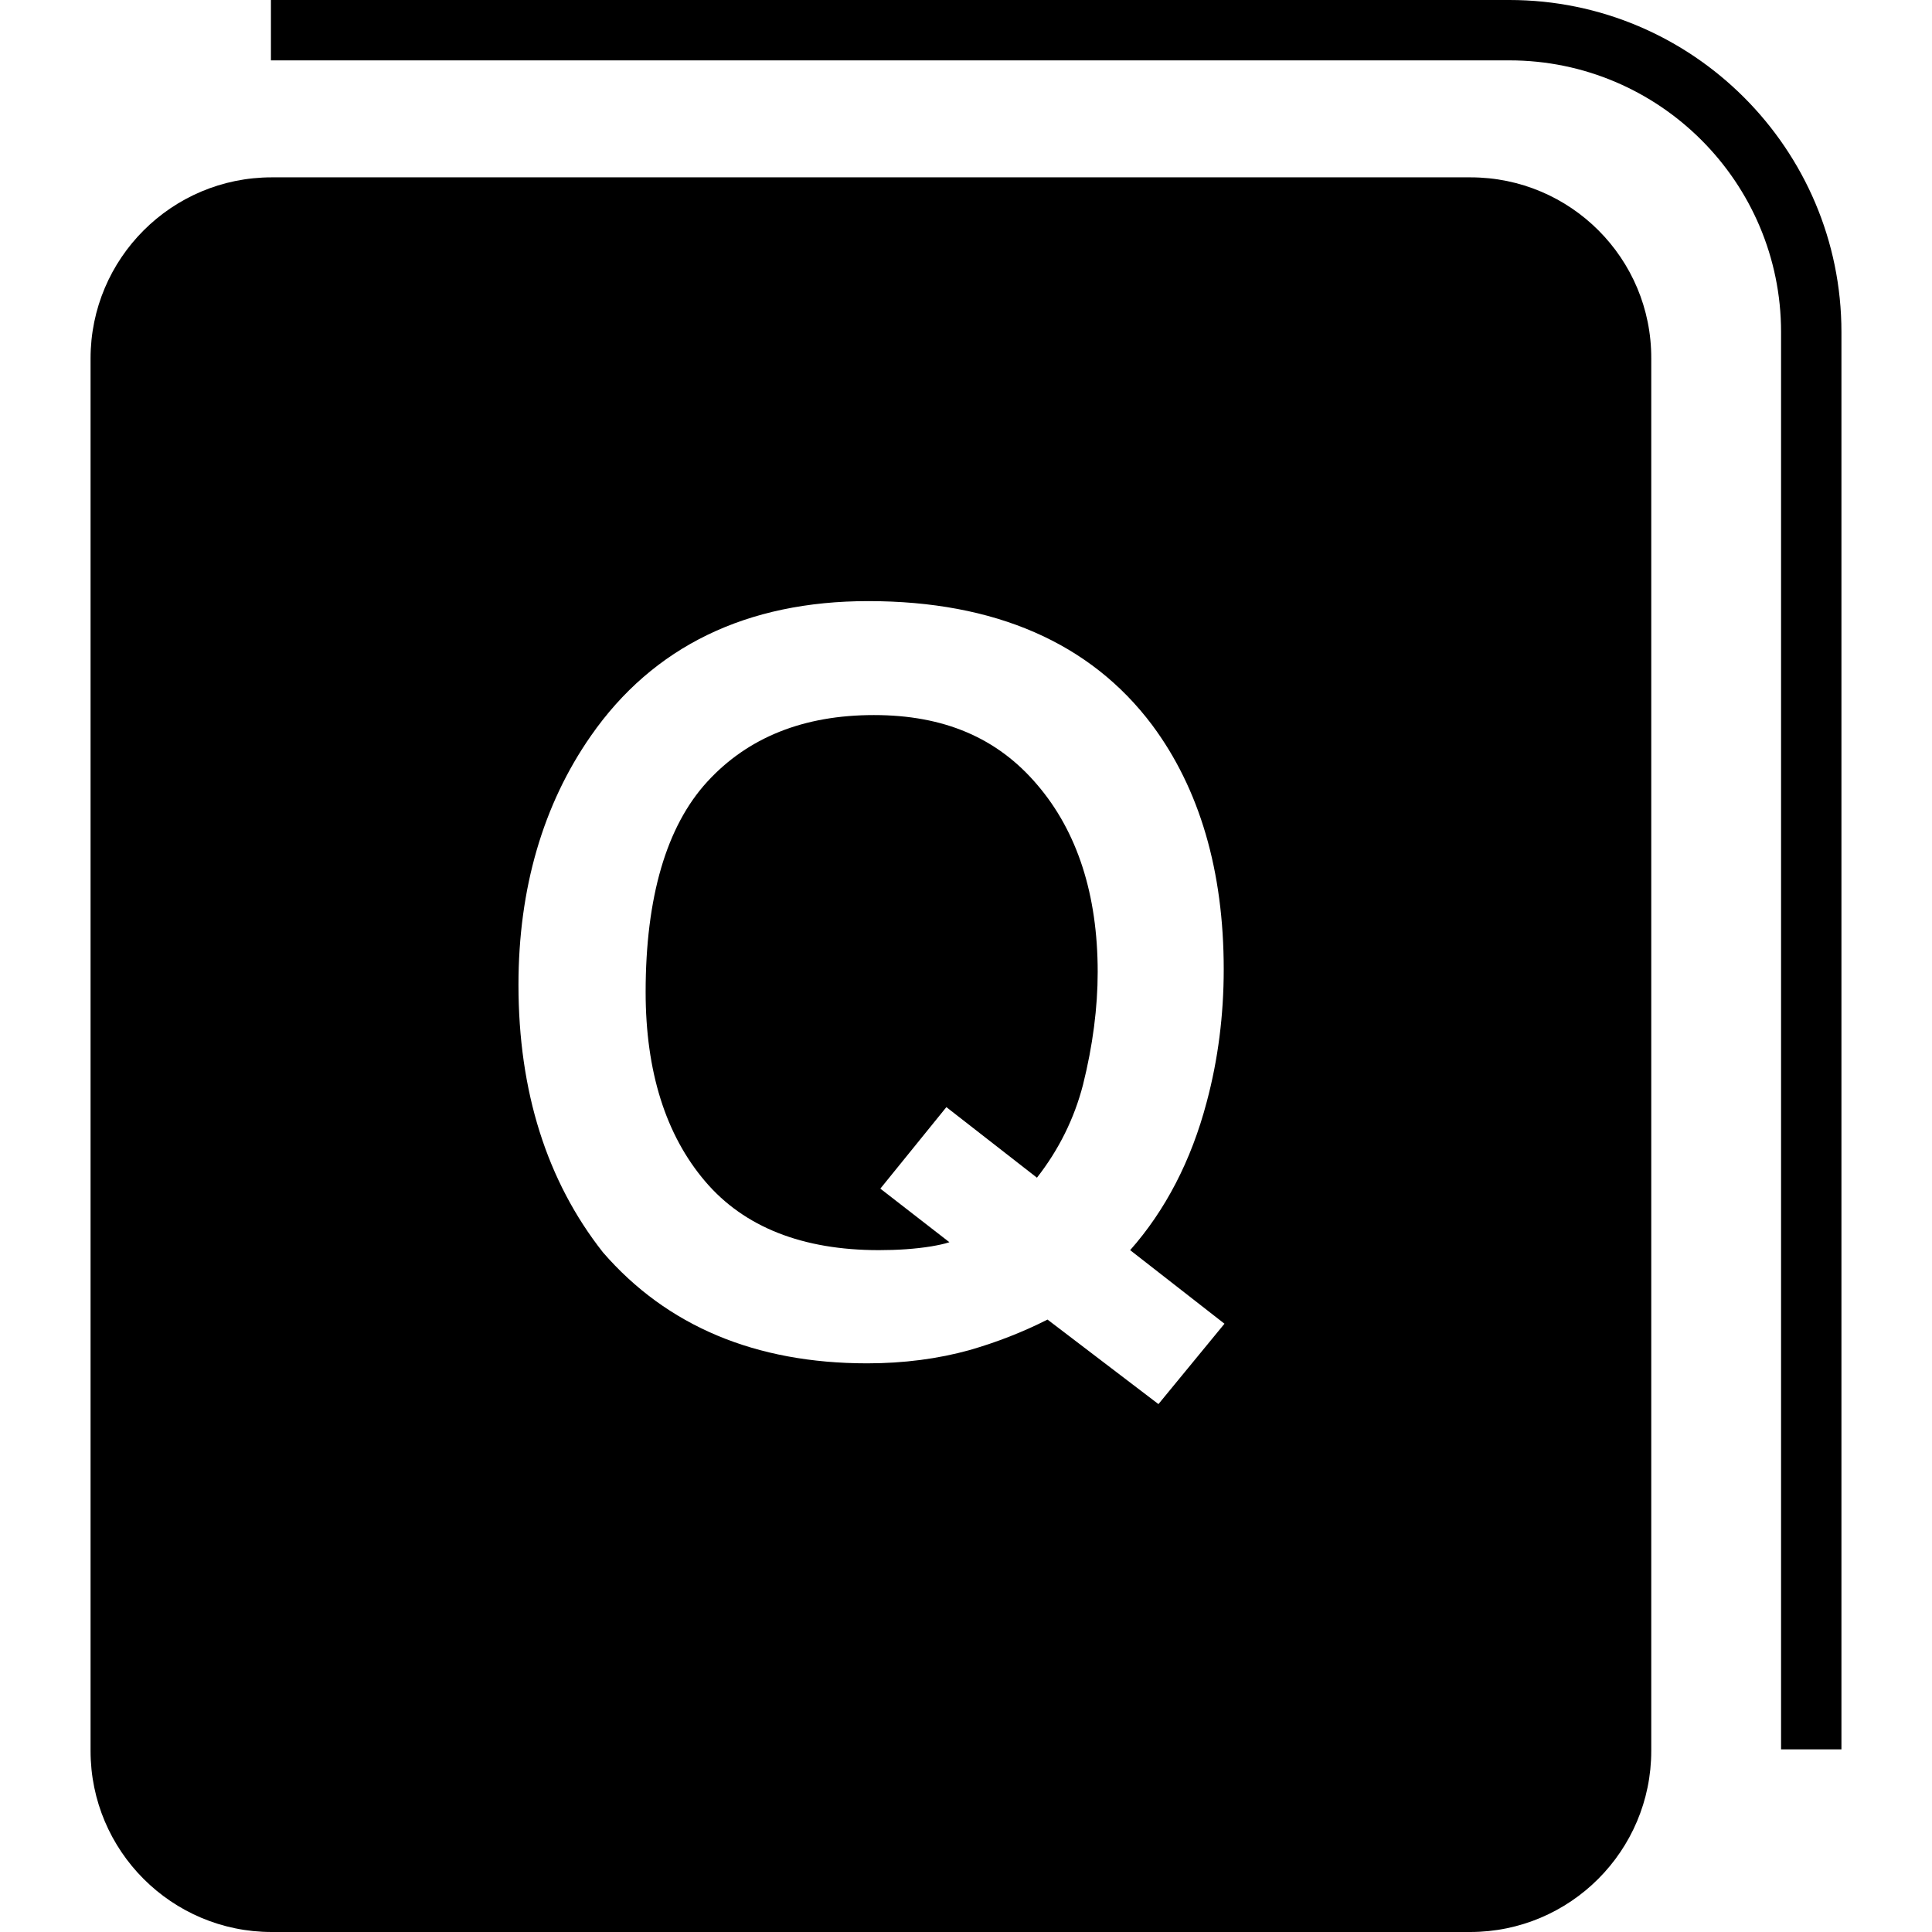
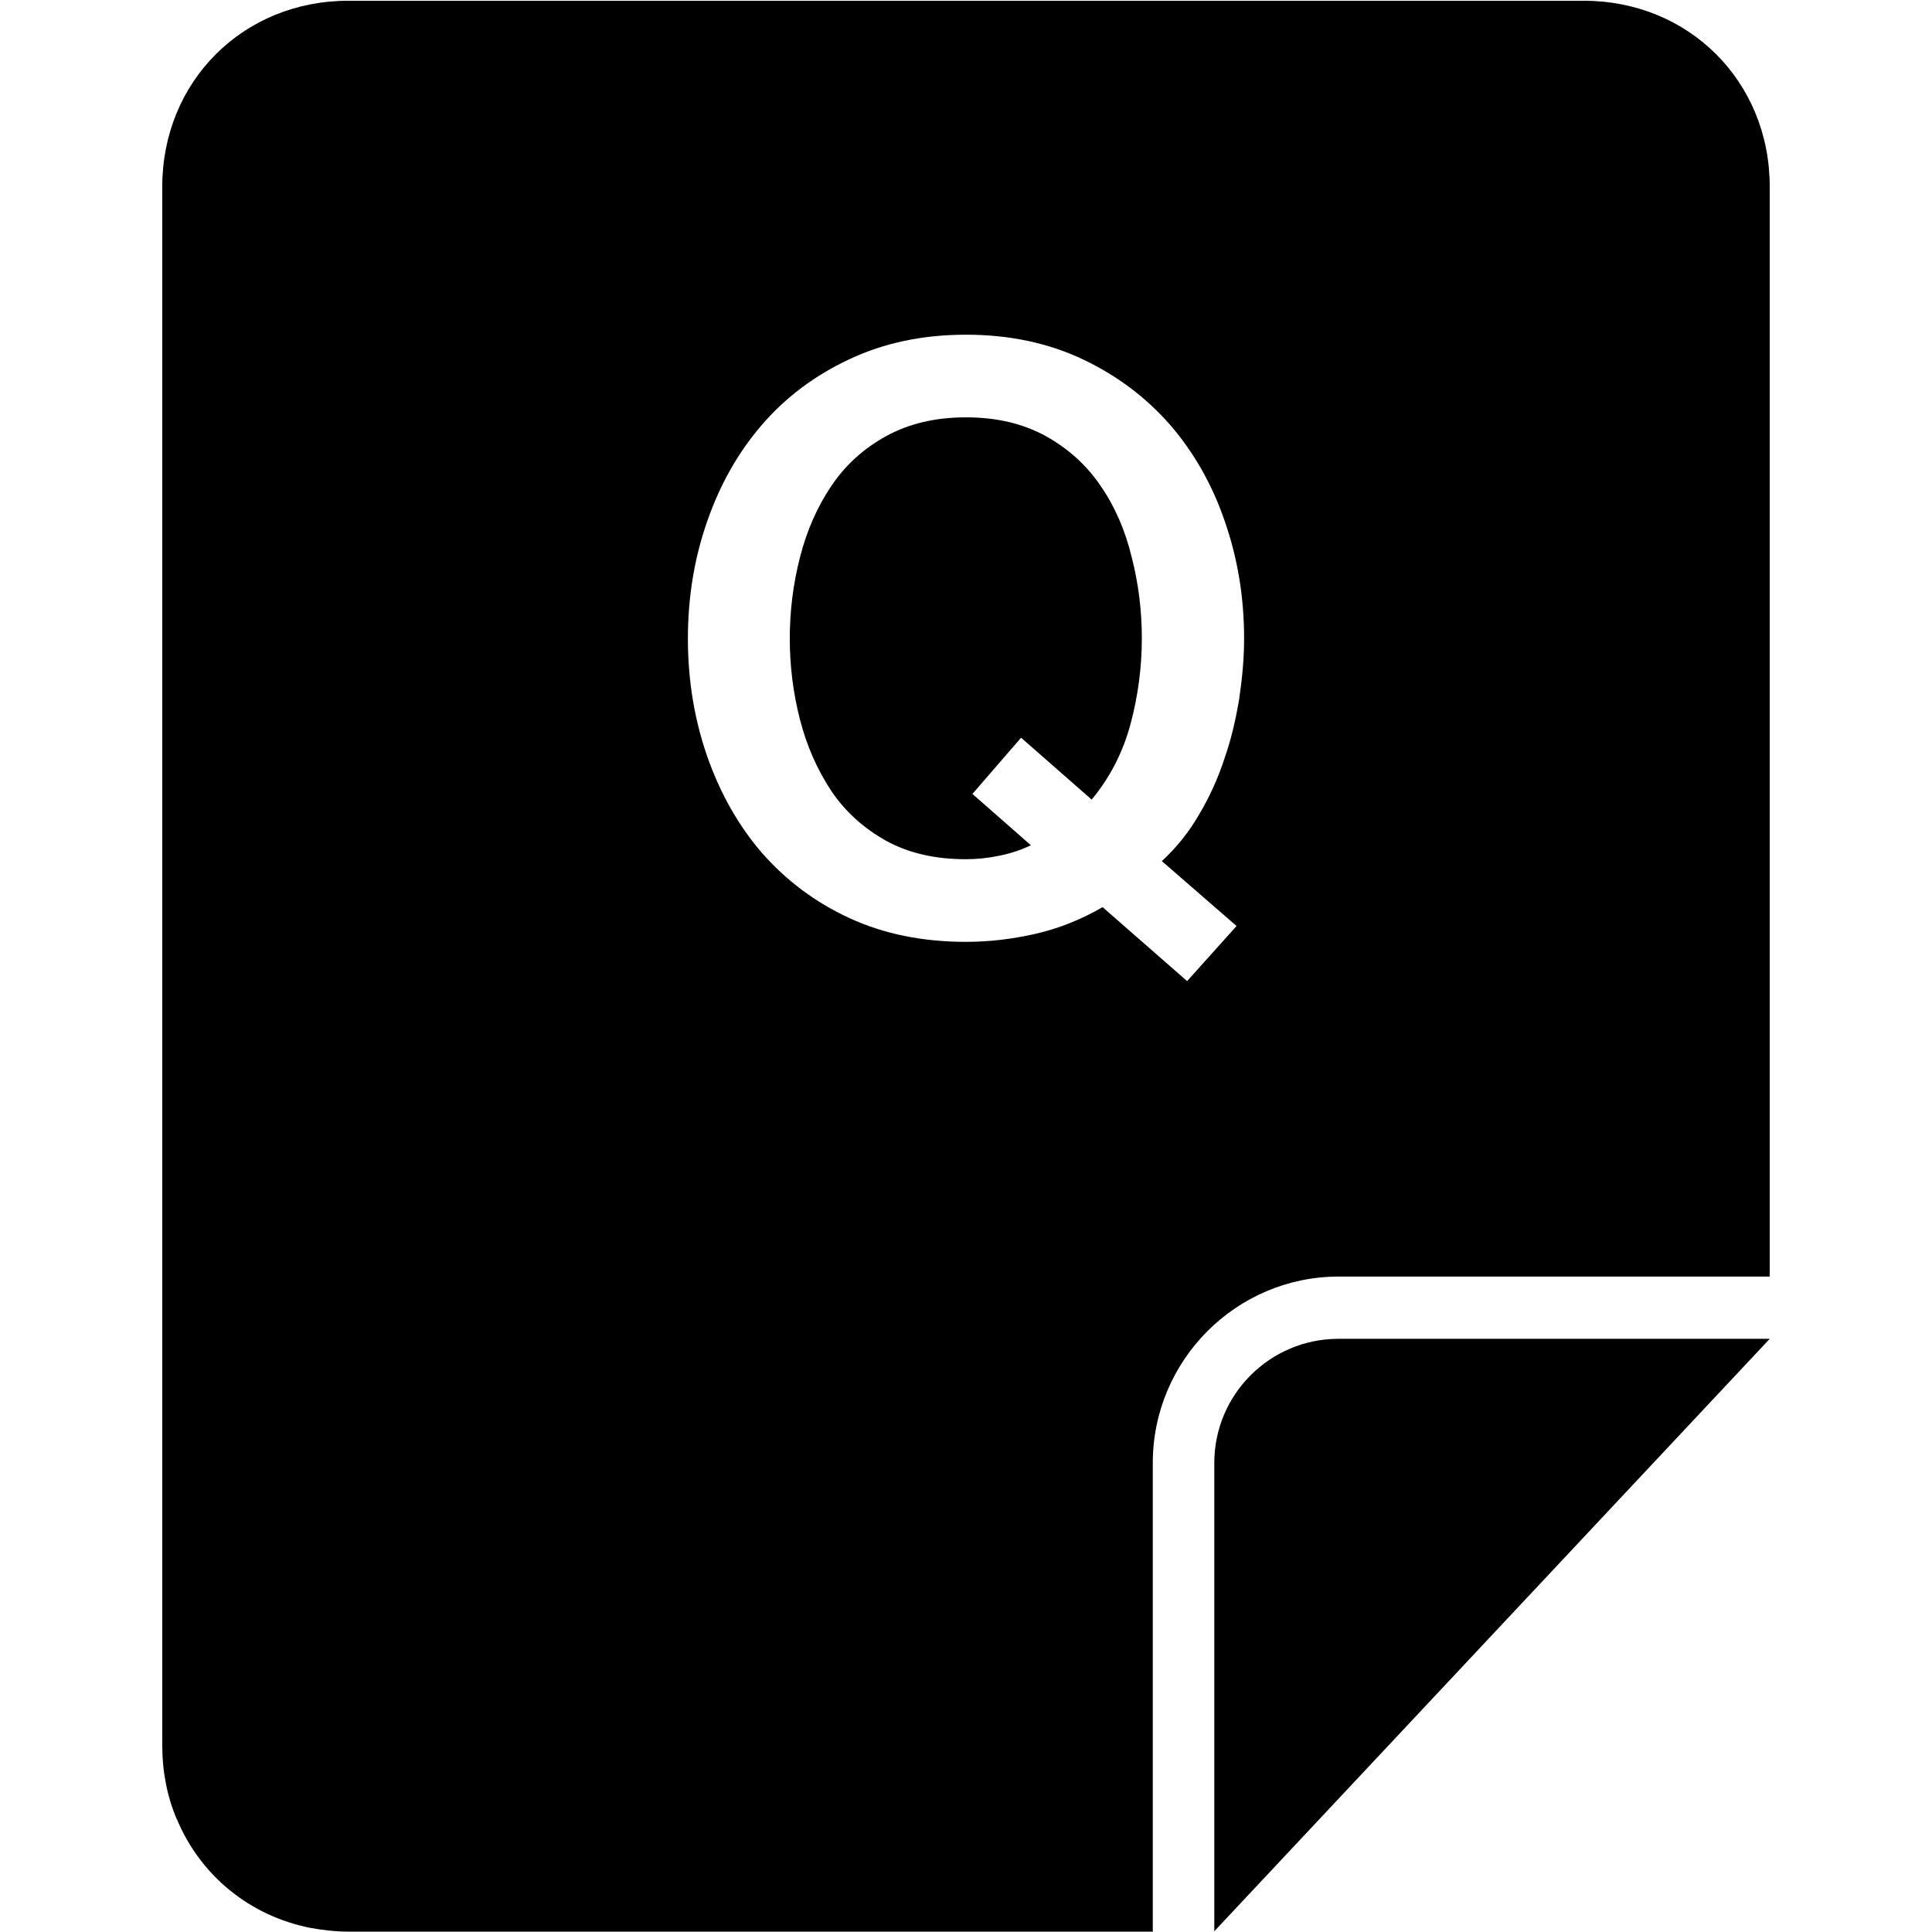
<svg xmlns="http://www.w3.org/2000/svg" version="1.1" id="svg2" x="0px" y="0px" width="512px" height="512px" viewBox="0 0 512 512" style="enable-background:new 0 0 512 512;" xml:space="preserve">
  <g>
-     <path d="M389.7,47H72c-26.5,0-48,21.5-48,48v369c0,26.5,21.5,48,48,48h317.6c26.5,0,48-21.5,48-48V95C437.7,68.5,416.2,47,389.7,47   z M307,372.1l-29.4-22.4c-6.5,3.3-13.4,6-20.7,8.1c-8.3,2.3-17.4,3.5-27.1,3.5c-29.6,0-53.1-9.9-70-29.4   c-14.9-18.9-22.4-42.7-22.4-70.9c0-25.5,6.5-47.8,19.2-66c16.5-23.7,41.3-35.7,73.5-35.7c33.6,0,58.9,11.1,75.2,32.8   c12.6,16.9,19,38.7,19,64.8c0,12.1-1.5,23.9-4.5,35.1c-4.1,15.6-11,28.8-20.3,39.3l25,19.5L307,372.1z" />
-     <path d="M231.6,189.5c-18.6,0-33.4,5.9-44.2,17.7c-10.8,11.8-16.3,30.6-16.3,55.7c0,21,5.3,37.9,15.8,50.2   c10.3,12.1,25.8,18.2,46,18.2c4.9,0,9.6-0.3,13.9-1c1.7-0.3,3.3-0.6,4.8-1.1l-18.3-14.2l17.5-21.6l24,18.7   c5.8-7.4,9.9-15.7,12.2-24.6c2.6-10.4,3.9-20.5,3.9-29.9c0-20.5-5.4-37.2-16-49.6C264.3,195.5,250.1,189.5,231.6,189.5z" />
-     <path d="M400,0H71.8v16H400c39.7,0,72,32.3,72,72v375.6h16V88C488,39.5,448.5,0,400,0z" />
+     <path d="M291.7,128.8c-3.7-5.5-8.6-9.9-14.5-13.2c-6-3.3-13-5-21.2-5c-8.2,0-15.2,1.7-21.2,5c-6,3.3-10.8,7.7-14.5,13.2   c-3.7,5.5-6.5,11.8-8.3,18.9c-1.8,7-2.7,14.2-2.7,21.5c0,7.3,0.9,14.5,2.7,21.5c1.8,7,4.6,13.3,8.3,18.9c3.7,5.5,8.6,9.9,14.5,13.2   c6,3.3,13,4.9,21.2,4.9c2.9,0,5.8-0.3,8.7-0.9c3-0.6,5.8-1.5,8.5-2.8l-15.5-13.6l12.9-14.9l18.7,16.4c4.9-5.9,8.3-12.6,10.3-20   c2-7.5,3-15.1,3-22.8c0-7.3-0.9-14.5-2.7-21.5C298.2,140.6,295.5,134.3,291.7,128.8z" />
+     <path d="M419.7,0.2H92.3C64.4,0.2,43,21.6,43,49.5V271v191.5c0,7,1.3,13.6,3.8,19.5c0,0.1,0.2,0.3,0.2,0.4   c6.2,14.6,19.1,25.3,35.2,28.5c3.3,0.6,6.7,1,10.2,1h213.1V387.7c0-27.2,22.1-49.4,49.3-49.4H469v-61.9V49.5   C469,21.6,447.6,0.2,419.7,0.2z M328.4,185.2c-0.9,5.4-2.1,10.7-3.9,15.8c-1.7,5.2-3.9,10.1-6.7,14.8c-2.7,4.7-6,8.8-9.9,12.4   l19.8,17.2L314.6,260l-22.4-19.6c-5.7,3.3-11.7,5.7-17.9,7.1c-6.2,1.4-12.3,2.1-18.3,2.1c-11.5,0-21.8-2.1-30.9-6.3   c-9.1-4.2-16.8-10-23.2-17.3c-6.3-7.3-11.1-15.9-14.5-25.6c-3.4-9.8-5.1-20.2-5.1-31.2c0-10.9,1.7-21.3,5.1-31   c3.4-9.8,8.2-18.3,14.5-25.6c6.3-7.3,14-13.1,23.2-17.4c9.1-4.3,19.4-6.5,30.9-6.5c11.5,0,21.8,2.2,30.9,6.5   c9.1,4.3,16.8,10.1,23.2,17.4c6.3,7.3,11.2,15.9,14.5,25.6c3.4,9.8,5.1,20.1,5.1,31C329.7,174.5,329.2,179.8,328.4,185.2z" />
+     <path d="M321.8,387.7v124.1l147.2-157H354.7C336.6,354.8,321.8,369.5,321.8,387.7z" />
  </g>
</svg>
